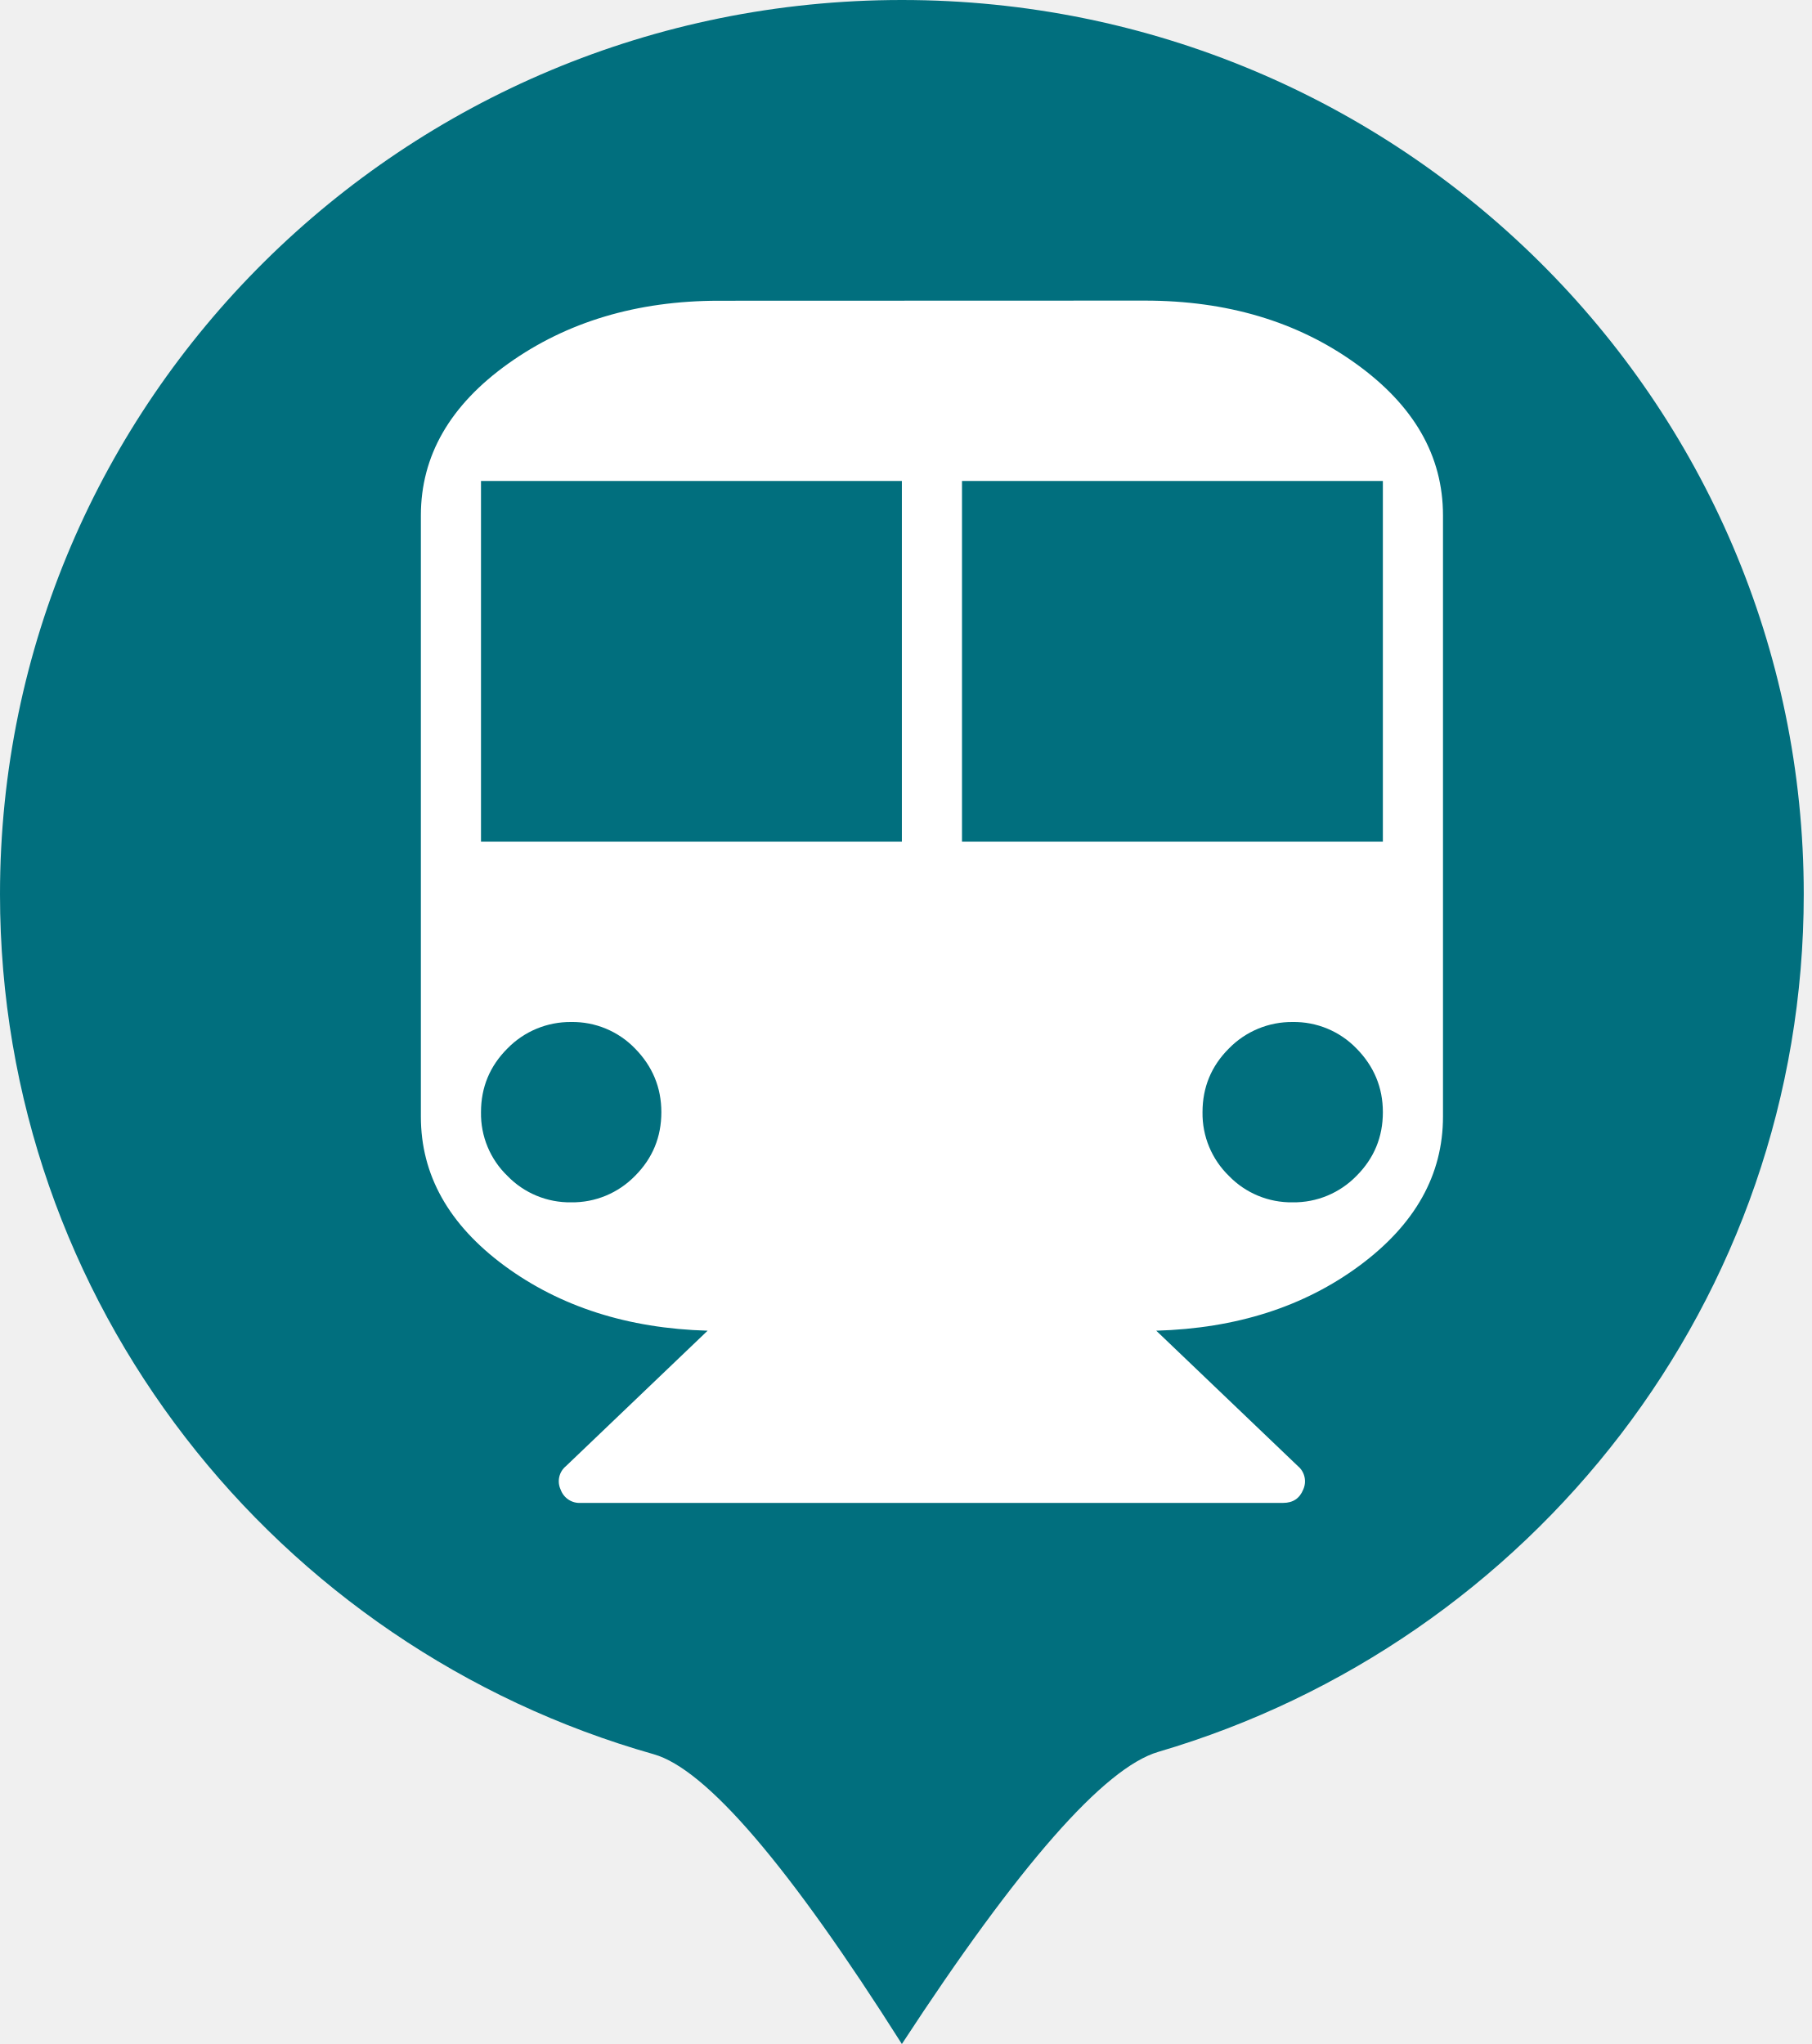
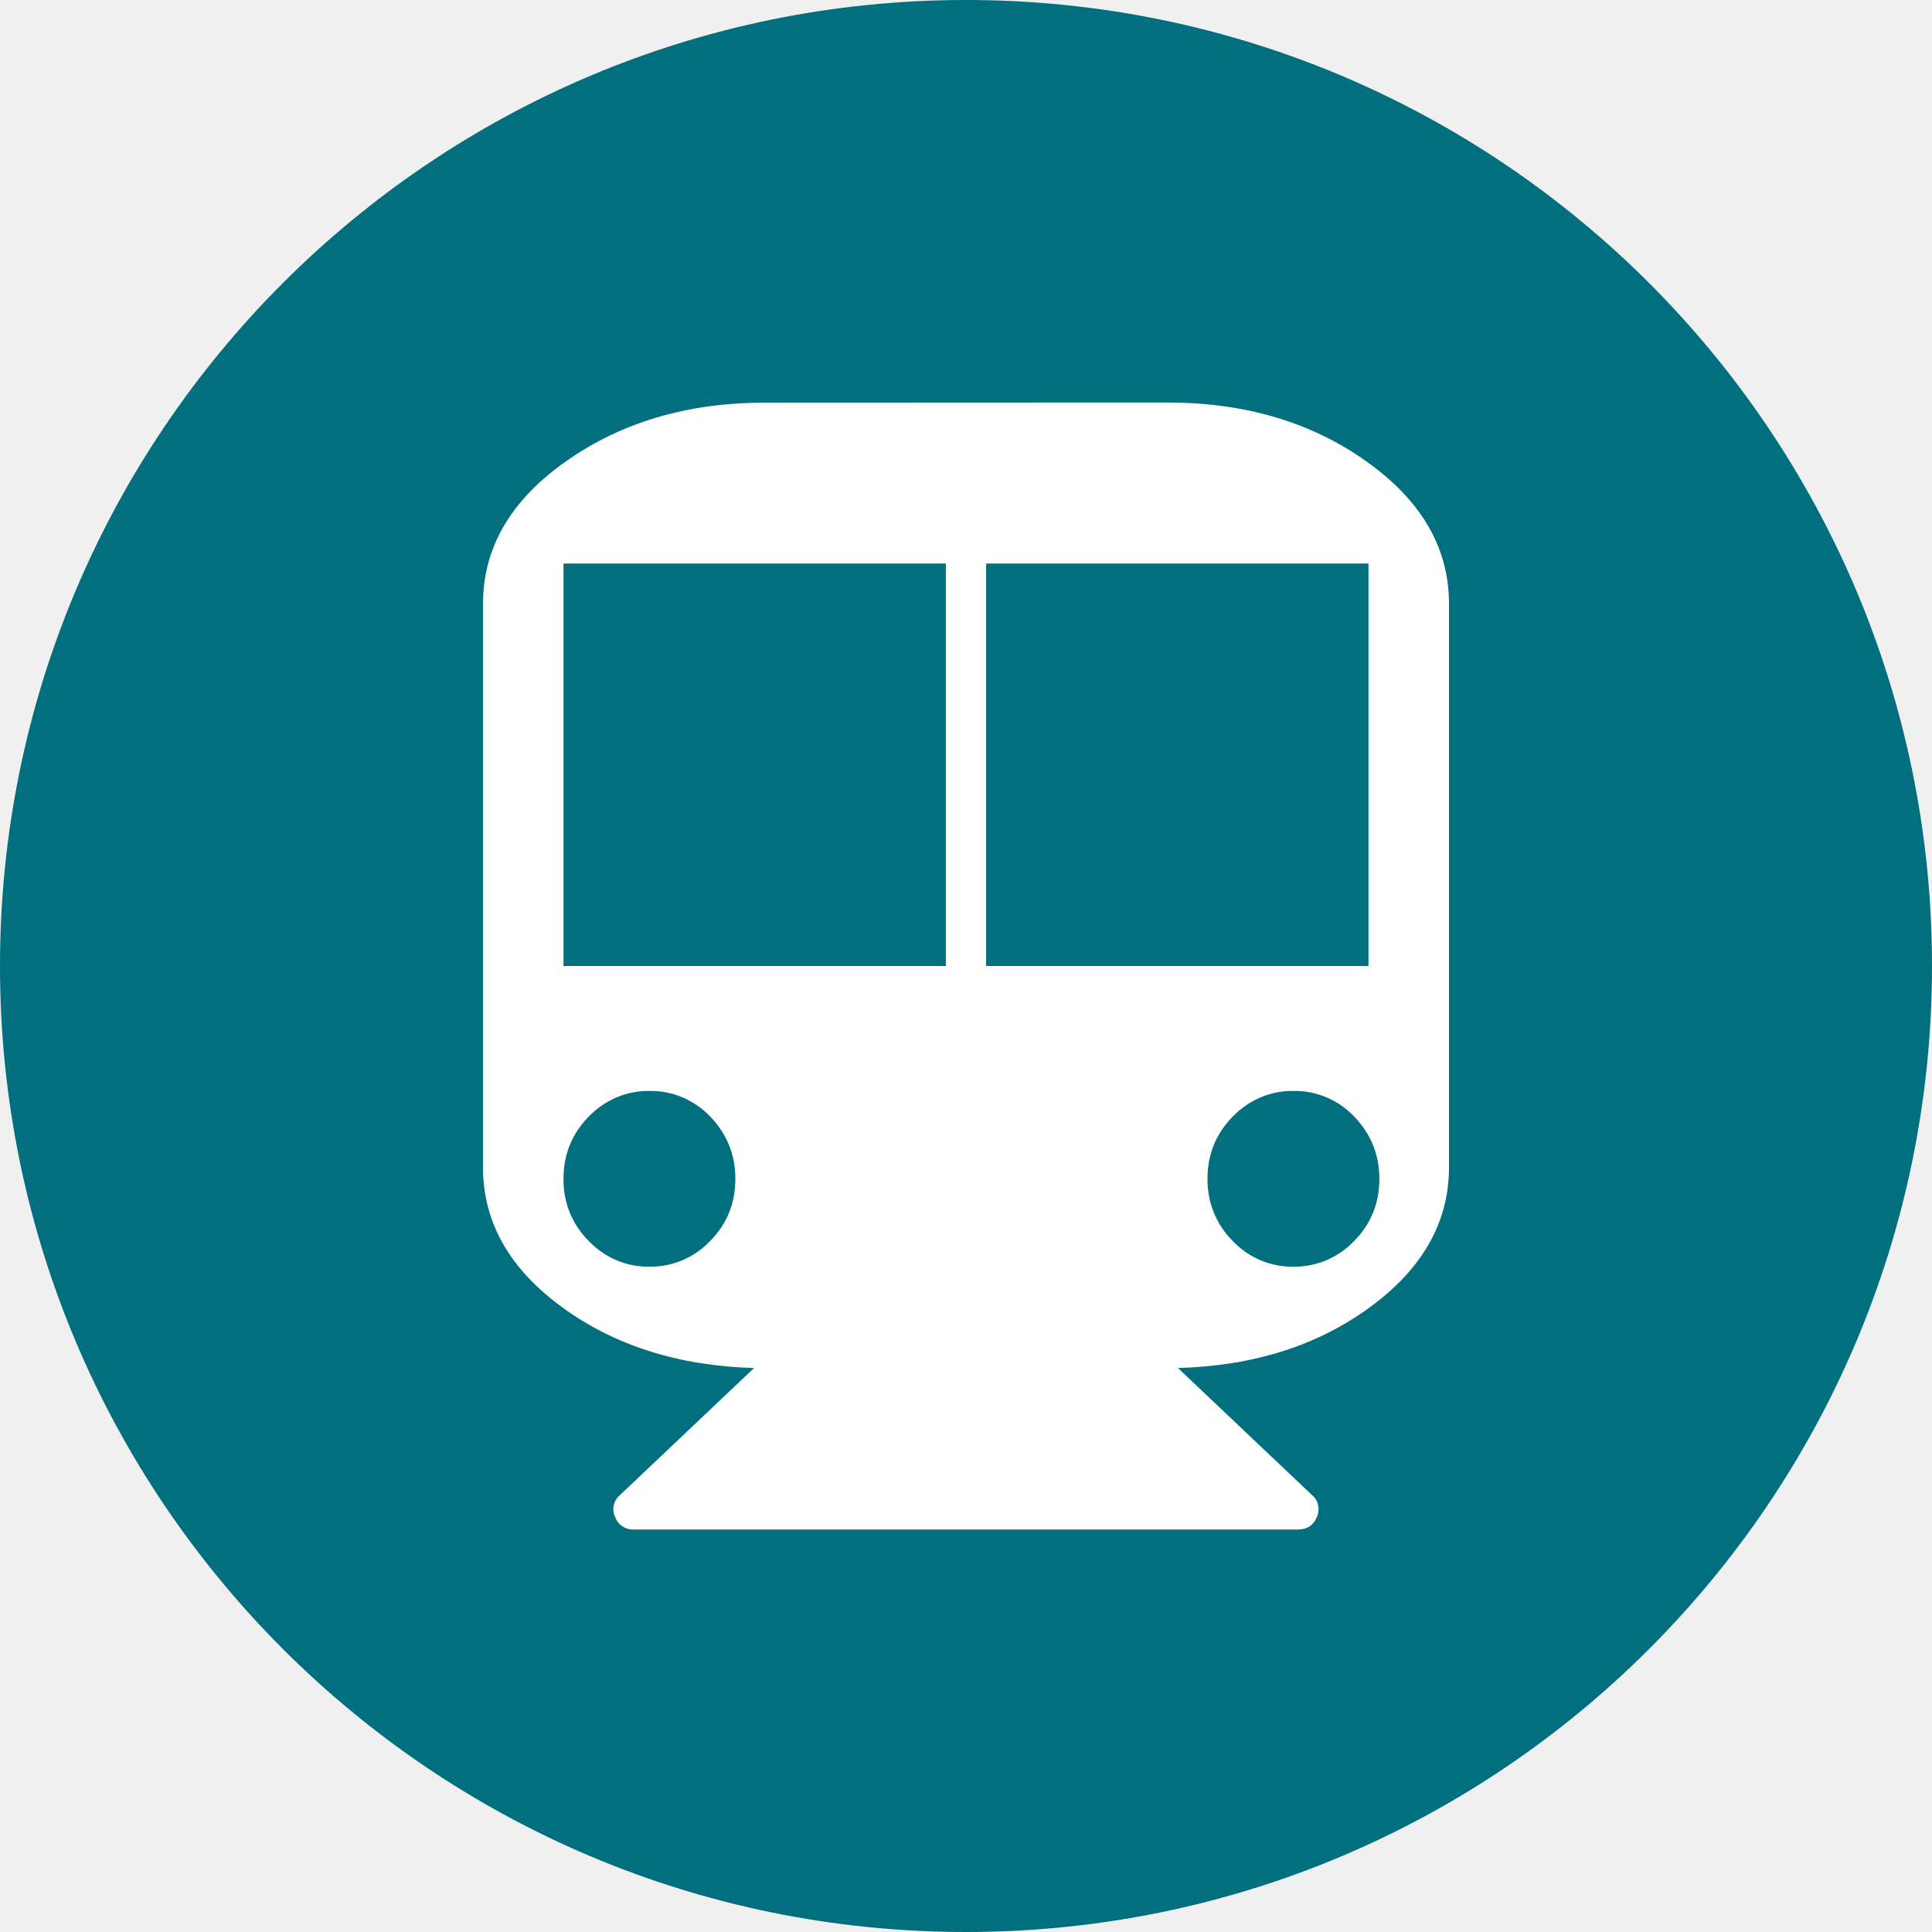
- <svg xmlns="http://www.w3.org/2000/svg" width="39px" height="44px" viewBox="0 0 39 44" version="1.1">
+ <svg xmlns="http://www.w3.org/2000/svg" width="24px" height="24px" viewBox="0 0 24 24" version="1.1">
  <g id="首页-和-目的地" stroke="none" stroke-width="1" fill="none" fill-rule="evenodd">
-     <g id="目的地景点-详情" transform="translate(-146, -347)" fill-rule="nonzero">
-       <g id="icon_metro" transform="translate(146, 347)">
-         <circle id="椭圆形" fill="#FFFFFF" cx="19.5" cy="19.5" r="17.5" />
-         <path d="M19.412,44 C16.981,40.161 15.201,38.082 14.069,37.762 C5.946,35.46 -1.27897692e-12,28.044 -1.27897692e-12,19.25 C-1.27897692e-12,8.618 8.691,0 19.412,0 C30.133,0 38.824,8.618 38.824,19.25 C38.824,27.98 32.964,35.351 24.932,37.711 C23.767,38.053 21.926,40.15 19.412,44 Z M24.642,6.471 L15.475,6.474 C13.708,6.474 12.197,6.93 10.941,7.826 C9.685,8.722 9.059,9.811 9.059,11.096 L9.059,24.036 C9.059,25.29 9.655,26.357 10.855,27.245 C12.053,28.127 13.513,28.597 15.231,28.645 L12.182,31.56 C12.033,31.681 11.985,31.89 12.067,32.065 C12.132,32.247 12.308,32.364 12.499,32.352 L27.618,32.352 C27.83,32.352 27.974,32.255 28.051,32.064 C28.13,31.889 28.083,31.682 27.936,31.56 L24.887,28.645 C26.605,28.596 28.064,28.131 29.262,27.245 C30.462,26.357 31.059,25.288 31.059,24.036 L31.059,11.094 C31.059,9.812 30.433,8.722 29.177,7.823 C27.92,6.92 26.406,6.471 24.642,6.471 Z M10.923,25.314 C10.55,24.955 10.344,24.458 10.353,23.941 C10.353,23.408 10.541,22.95 10.923,22.569 C11.283,22.2 11.779,21.995 12.295,22 C12.811,21.992 13.308,22.198 13.667,22.569 C14.042,22.95 14.235,23.408 14.235,23.941 C14.235,24.474 14.049,24.932 13.667,25.314 C13.307,25.683 12.811,25.889 12.295,25.882 C11.779,25.89 11.282,25.685 10.923,25.314 L10.923,25.314 Z M19.412,18.118 L10.353,18.118 L10.353,10.353 L19.412,10.353 L19.412,18.118 Z M29.765,18.118 L20.706,18.118 L20.706,10.353 L29.765,10.353 L29.765,18.118 Z M26.452,25.314 C26.081,24.954 25.875,24.458 25.883,23.941 C25.883,23.408 26.07,22.95 26.452,22.569 C26.813,22.2 27.308,21.995 27.824,22 C28.34,21.992 28.837,22.198 29.196,22.569 C29.572,22.95 29.765,23.408 29.765,23.941 C29.765,24.474 29.578,24.932 29.196,25.314 C28.836,25.683 28.34,25.889 27.824,25.882 C27.308,25.89 26.811,25.685 26.452,25.314 L26.452,25.314 Z" id="形状" fill="#016F7E" />
-       </g>
+     <g id="编组-33" transform="translate(0, 0)" fill-rule="nonzero">
+       <path d="M12,0 C5.373,0 0,5.373 0,12 C0,18.627 5.373,24 12,24 C18.627,24 24,18.627 24,12 C24,5.373 18.627,0 12,0 Z" id="路径" fill="#016F7E" />
+       <path d="M14.5,5 C15.462,5 16.288,5.243 16.973,5.731 C17.659,6.218 18,6.807 18,7.501 L18,7.501 L18,14.501 C18,15.178 17.675,15.757 17.02,16.237 C16.367,16.716 15.571,16.968 14.633,16.994 L14.633,16.994 L16.297,18.571 C16.377,18.637 16.402,18.749 16.359,18.844 C16.317,18.947 16.239,19 16.123,19 L16.123,19 L7.877,19 C7.772,19.006 7.676,18.943 7.641,18.844 C7.596,18.75 7.622,18.637 7.703,18.571 L7.703,18.571 L9.367,16.994 C8.429,16.968 7.633,16.714 6.98,16.237 C6.325,15.757 6,15.18 6,14.501 L6,14.501 L6,7.502 C6,6.807 6.341,6.218 7.027,5.733 C7.712,5.249 8.536,5.002 9.5,5.002 L9.5,5.002 Z M8.068,13.552 C7.784,13.548 7.512,13.664 7.313,13.871 C7.103,14.086 7,14.343 7,14.643 C6.995,14.934 7.109,15.214 7.313,15.415 C7.511,15.624 7.784,15.74 8.068,15.735 C8.352,15.739 8.625,15.623 8.823,15.415 C9.033,15.201 9.135,14.943 9.135,14.643 C9.135,14.343 9.029,14.086 8.823,13.871 C8.625,13.663 8.352,13.547 8.068,13.552 Z M16.068,13.552 C15.784,13.548 15.512,13.664 15.313,13.871 C15.103,14.086 15,14.343 15,14.643 C14.996,14.934 15.109,15.213 15.313,15.415 C15.511,15.624 15.784,15.74 16.068,15.735 C16.352,15.739 16.625,15.623 16.823,15.415 C17.033,15.201 17.135,14.943 17.135,14.643 C17.135,14.343 17.029,14.086 16.823,13.871 C16.625,13.663 16.352,13.547 16.068,13.552 Z M11.75,7 L7,7 L7,12 L11.75,12 L11.75,7 Z M17,7 L12.25,7 L12.25,12 L17,12 L17,7 Z" id="形状结合" fill="#FFFFFF" />
    </g>
  </g>
</svg>
